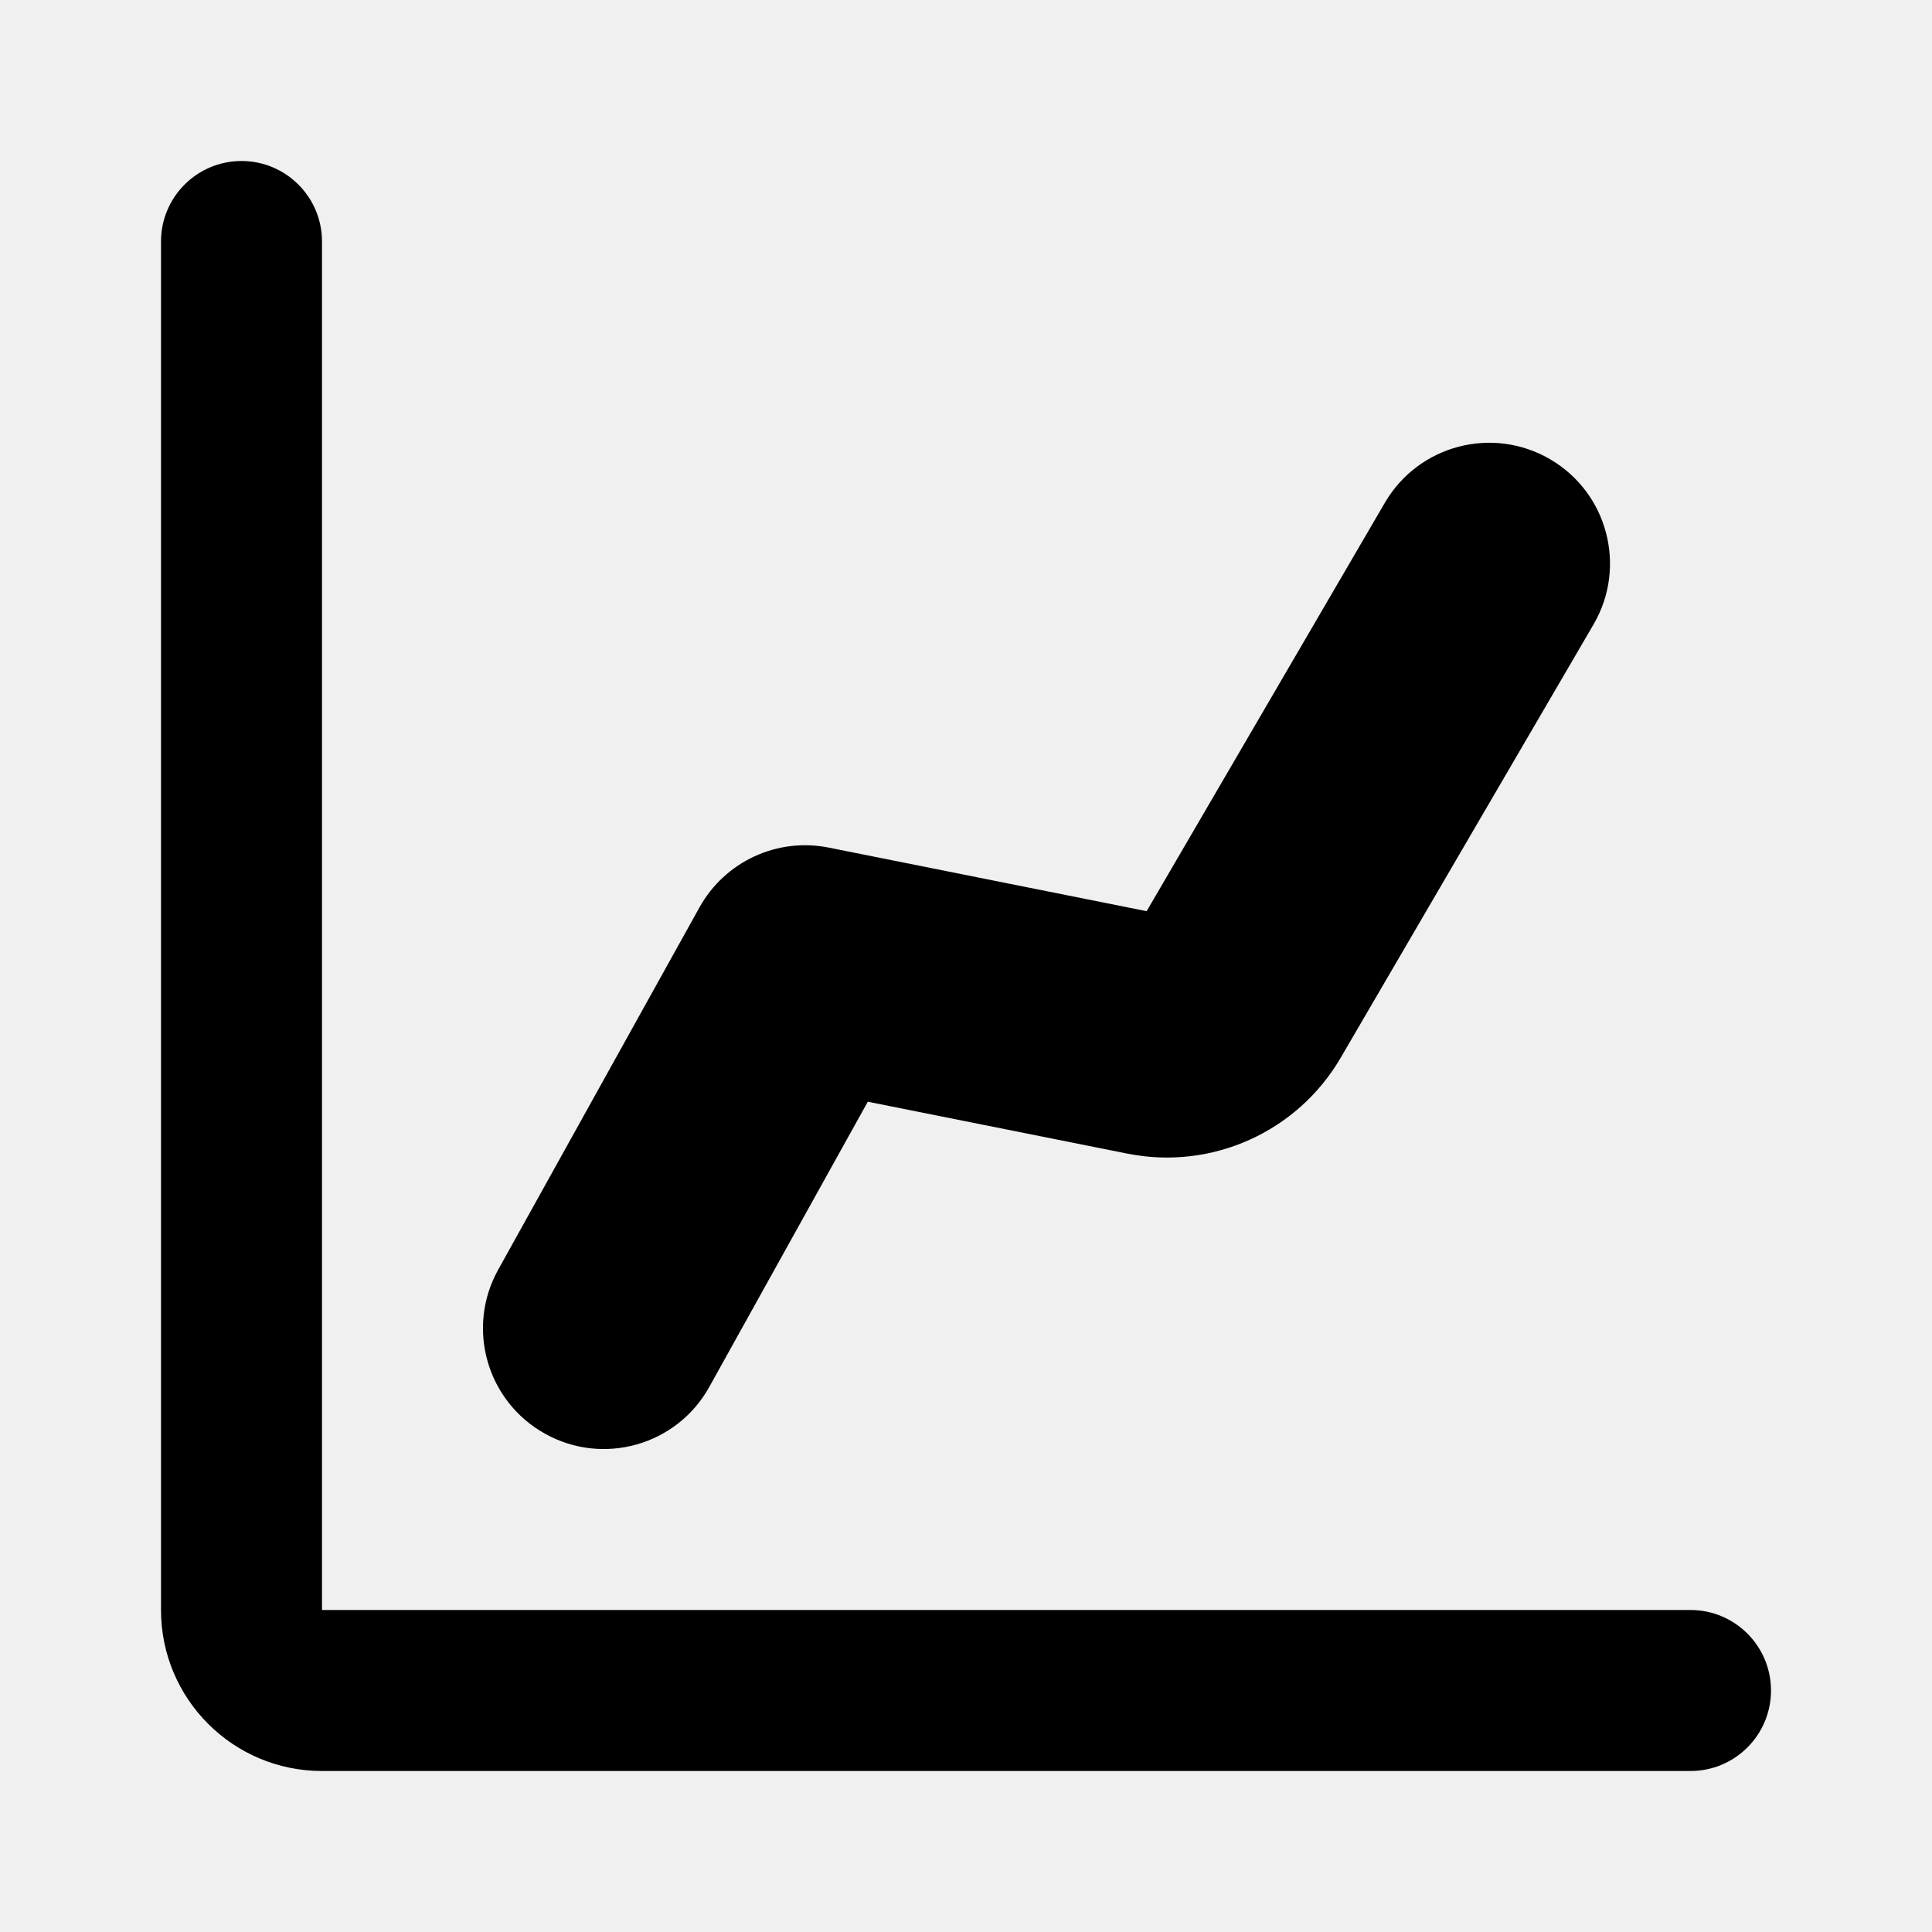
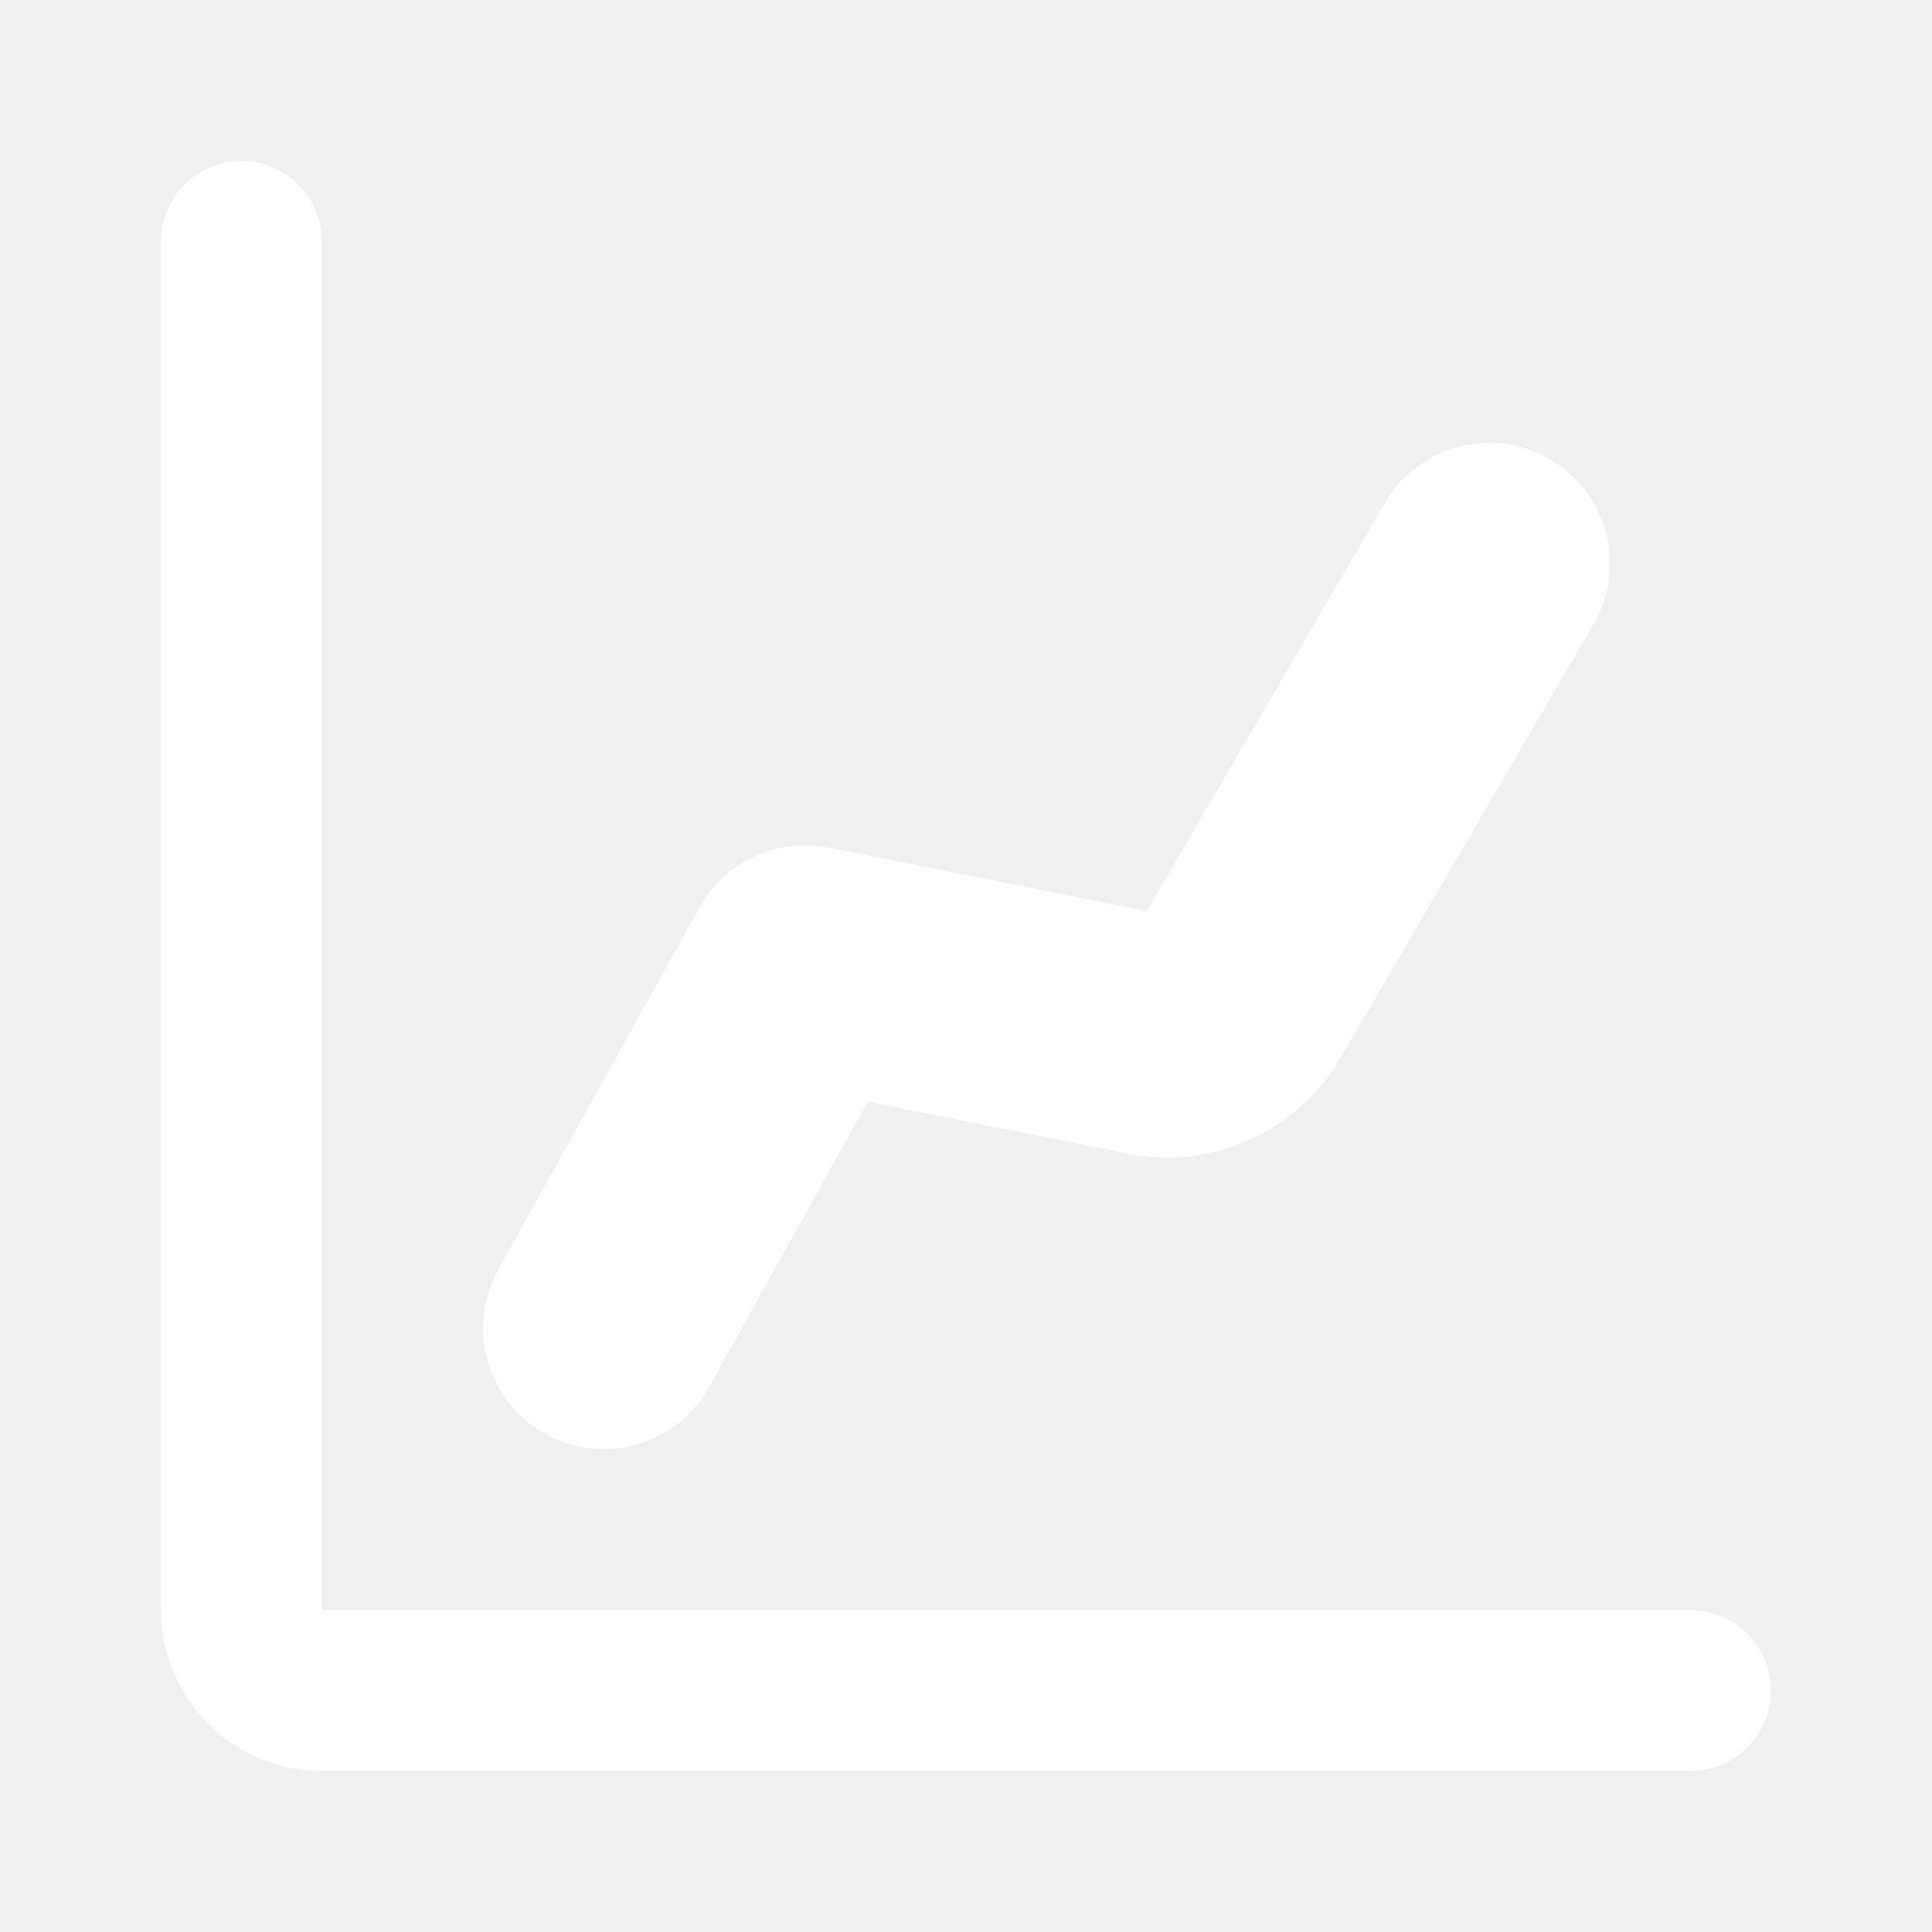
- <svg xmlns="http://www.w3.org/2000/svg" width="24" height="24" viewBox="0 0 24 24" fill="none">
-   <path fill-rule="evenodd" clip-rule="evenodd" d="M4 3C4 2.448 3.552 2 3 2C2.448 2 2 2.448 2 3V20C2 21.105 2.895 22 4 22H21C21.552 22 22 21.553 22 21C22 20.448 21.552 20 21 20H4V3ZM19.796 7.756C20.213 7.04 19.971 6.122 19.256 5.705C18.54 5.287 17.622 5.529 17.204 6.244L14.244 11.319L10.294 10.529C9.655 10.401 9.006 10.702 8.689 11.272L6.189 15.772C5.786 16.496 6.047 17.409 6.772 17.811C7.496 18.214 8.409 17.953 8.811 17.229L10.78 13.686L14.006 14.331C15.053 14.54 16.117 14.062 16.655 13.139L19.796 7.756Z" fill="currentColor" />
+ <svg xmlns="http://www.w3.org/2000/svg" preserveAspectRatio="none" overflow="visible" style="display: block;" width="32" height="32" viewBox="0 0 32 32" fill="none">
+   <g id="chart-line">
+     <path id="Vector" fill-rule="evenodd" clip-rule="evenodd" d="M5.333 4C5.333 3.264 4.736 2.667 4 2.667C3.264 2.667 2.667 3.264 2.667 4V26.667C2.667 28.14 3.861 29.334 5.333 29.334H28C28.736 29.334 29.333 28.737 29.333 28.001C29.333 27.264 28.736 26.667 28 26.667H5.333V4ZM26.394 10.341C26.951 9.387 26.628 8.163 25.674 7.606C24.72 7.05 23.496 7.372 22.939 8.326L18.992 15.092L13.726 14.039C12.873 13.869 12.007 14.269 11.585 15.029L8.252 21.029C7.715 21.995 8.063 23.212 9.029 23.749C9.994 24.285 11.212 23.937 11.748 22.972L14.373 18.248L18.674 19.108C20.07 19.387 21.49 18.749 22.207 17.519L26.394 10.341Z" fill="white" />
+   </g>
</svg>
